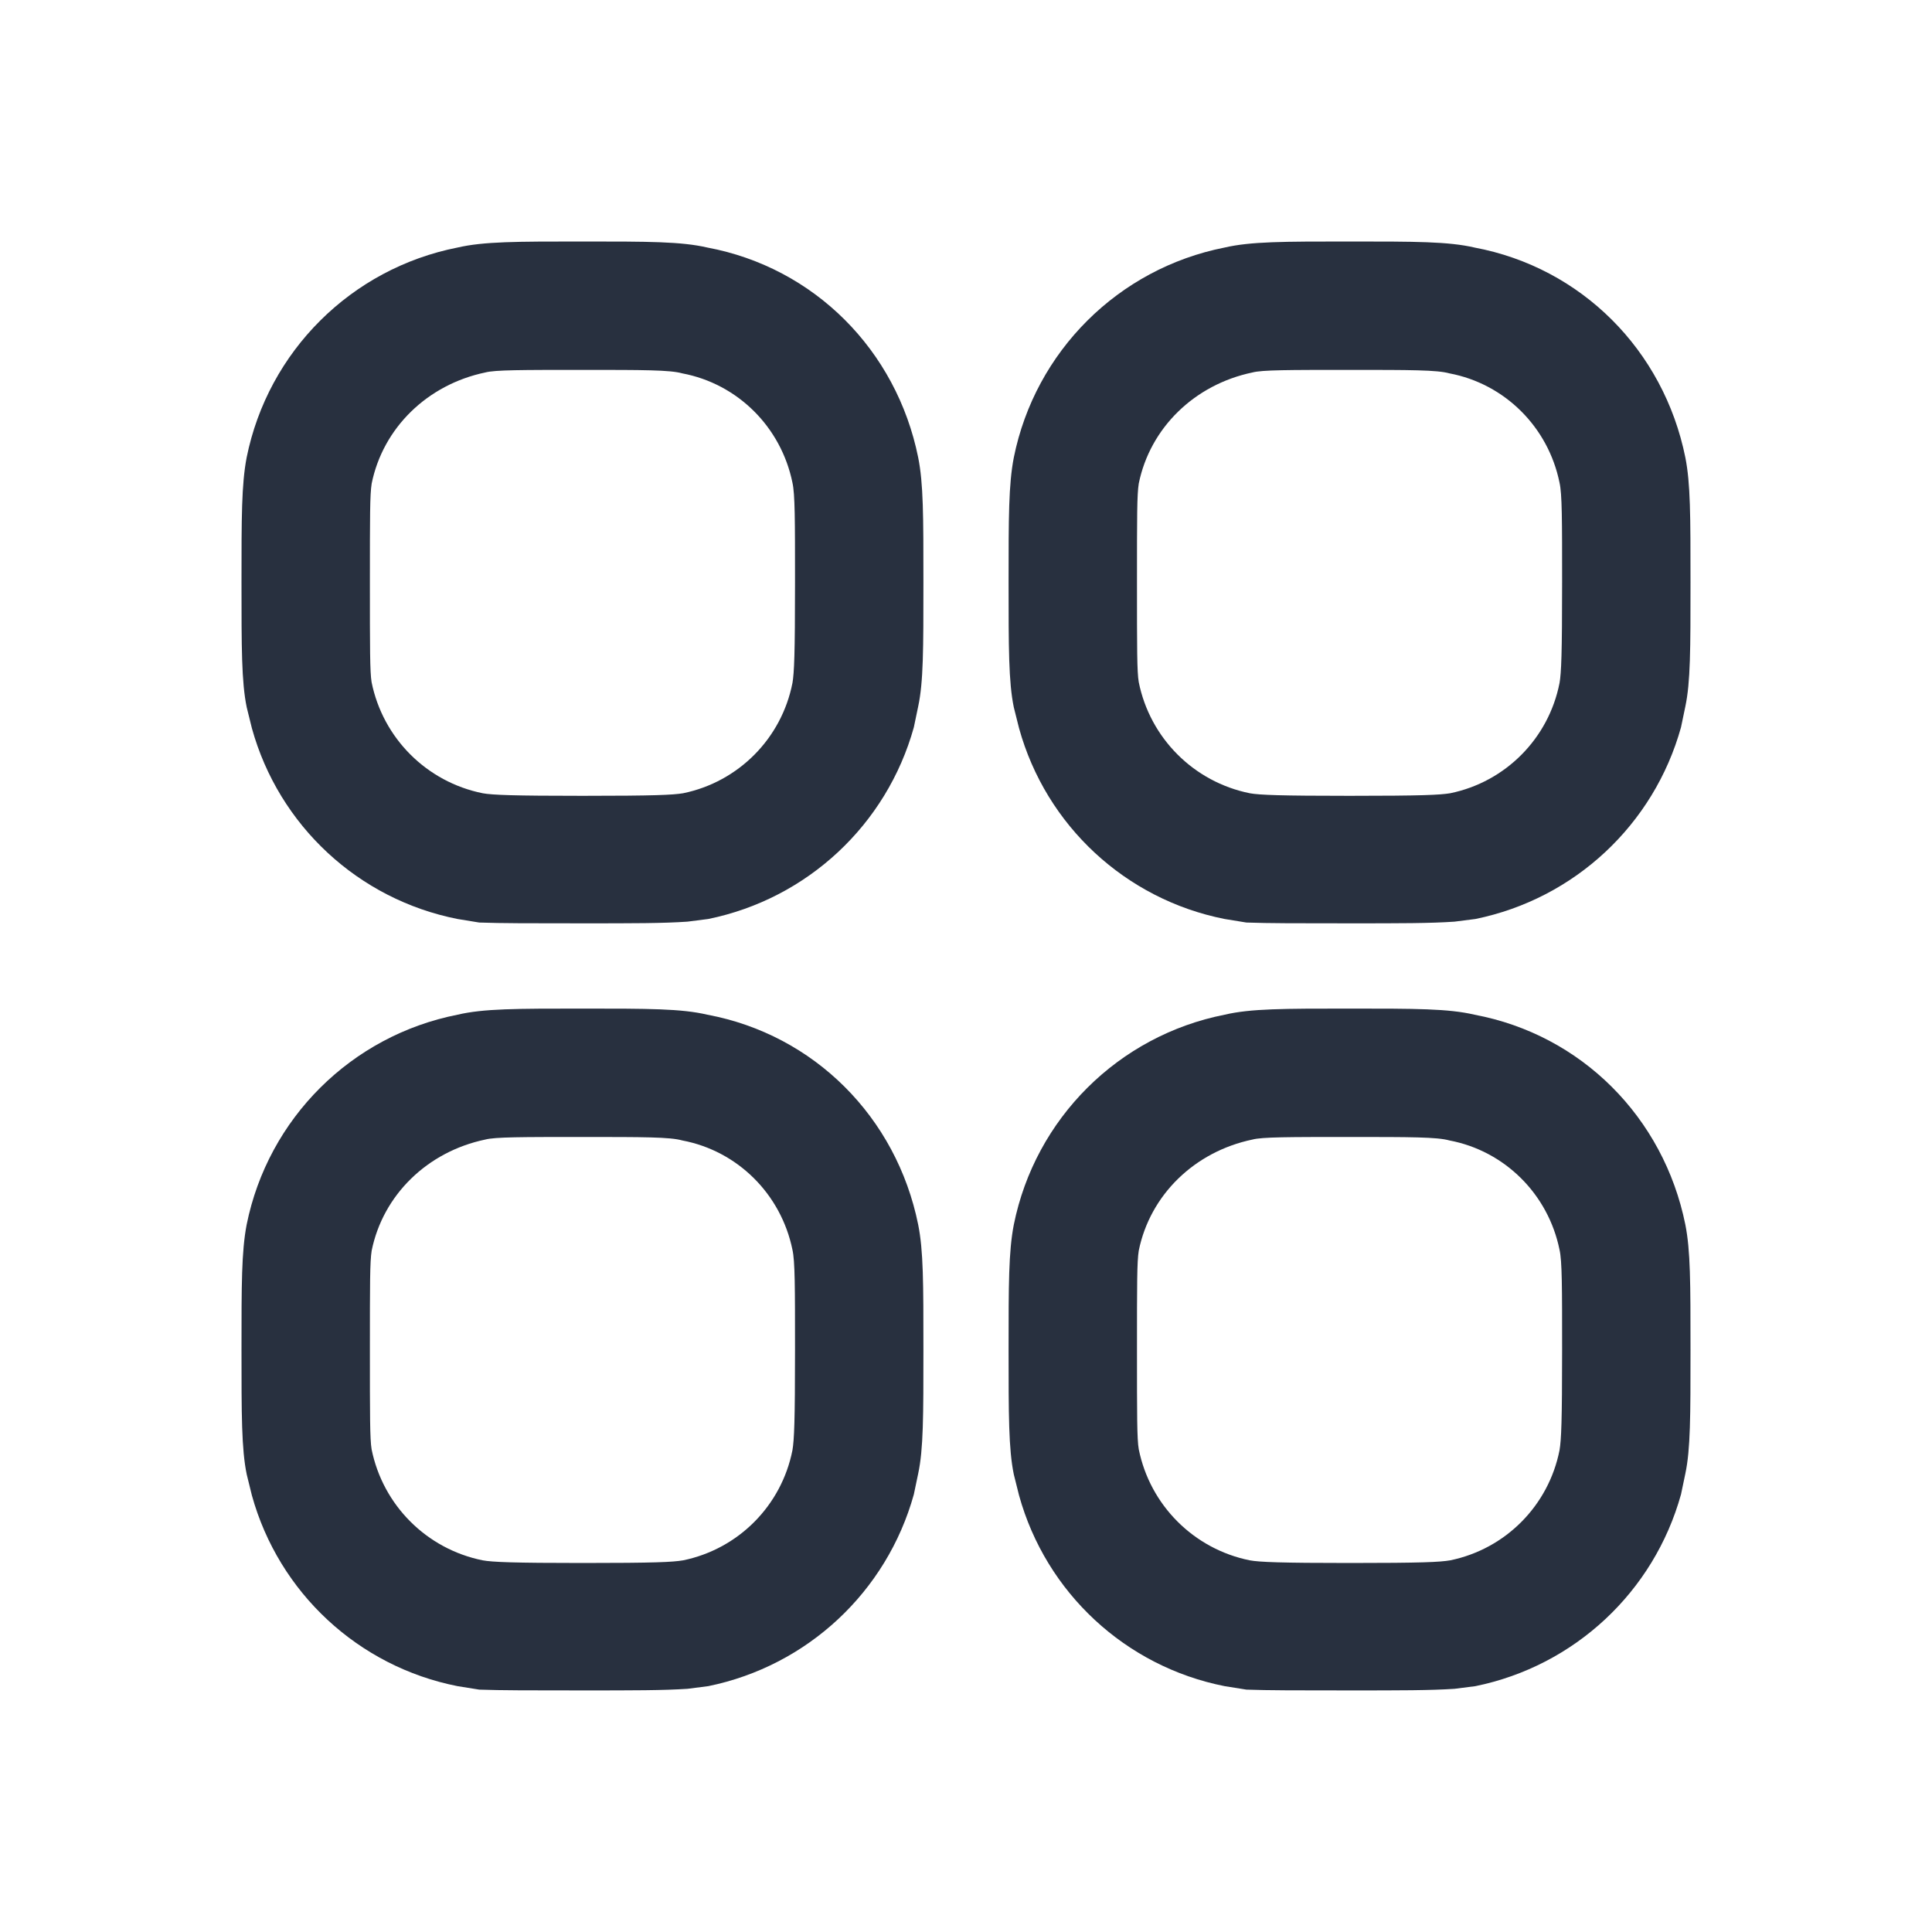
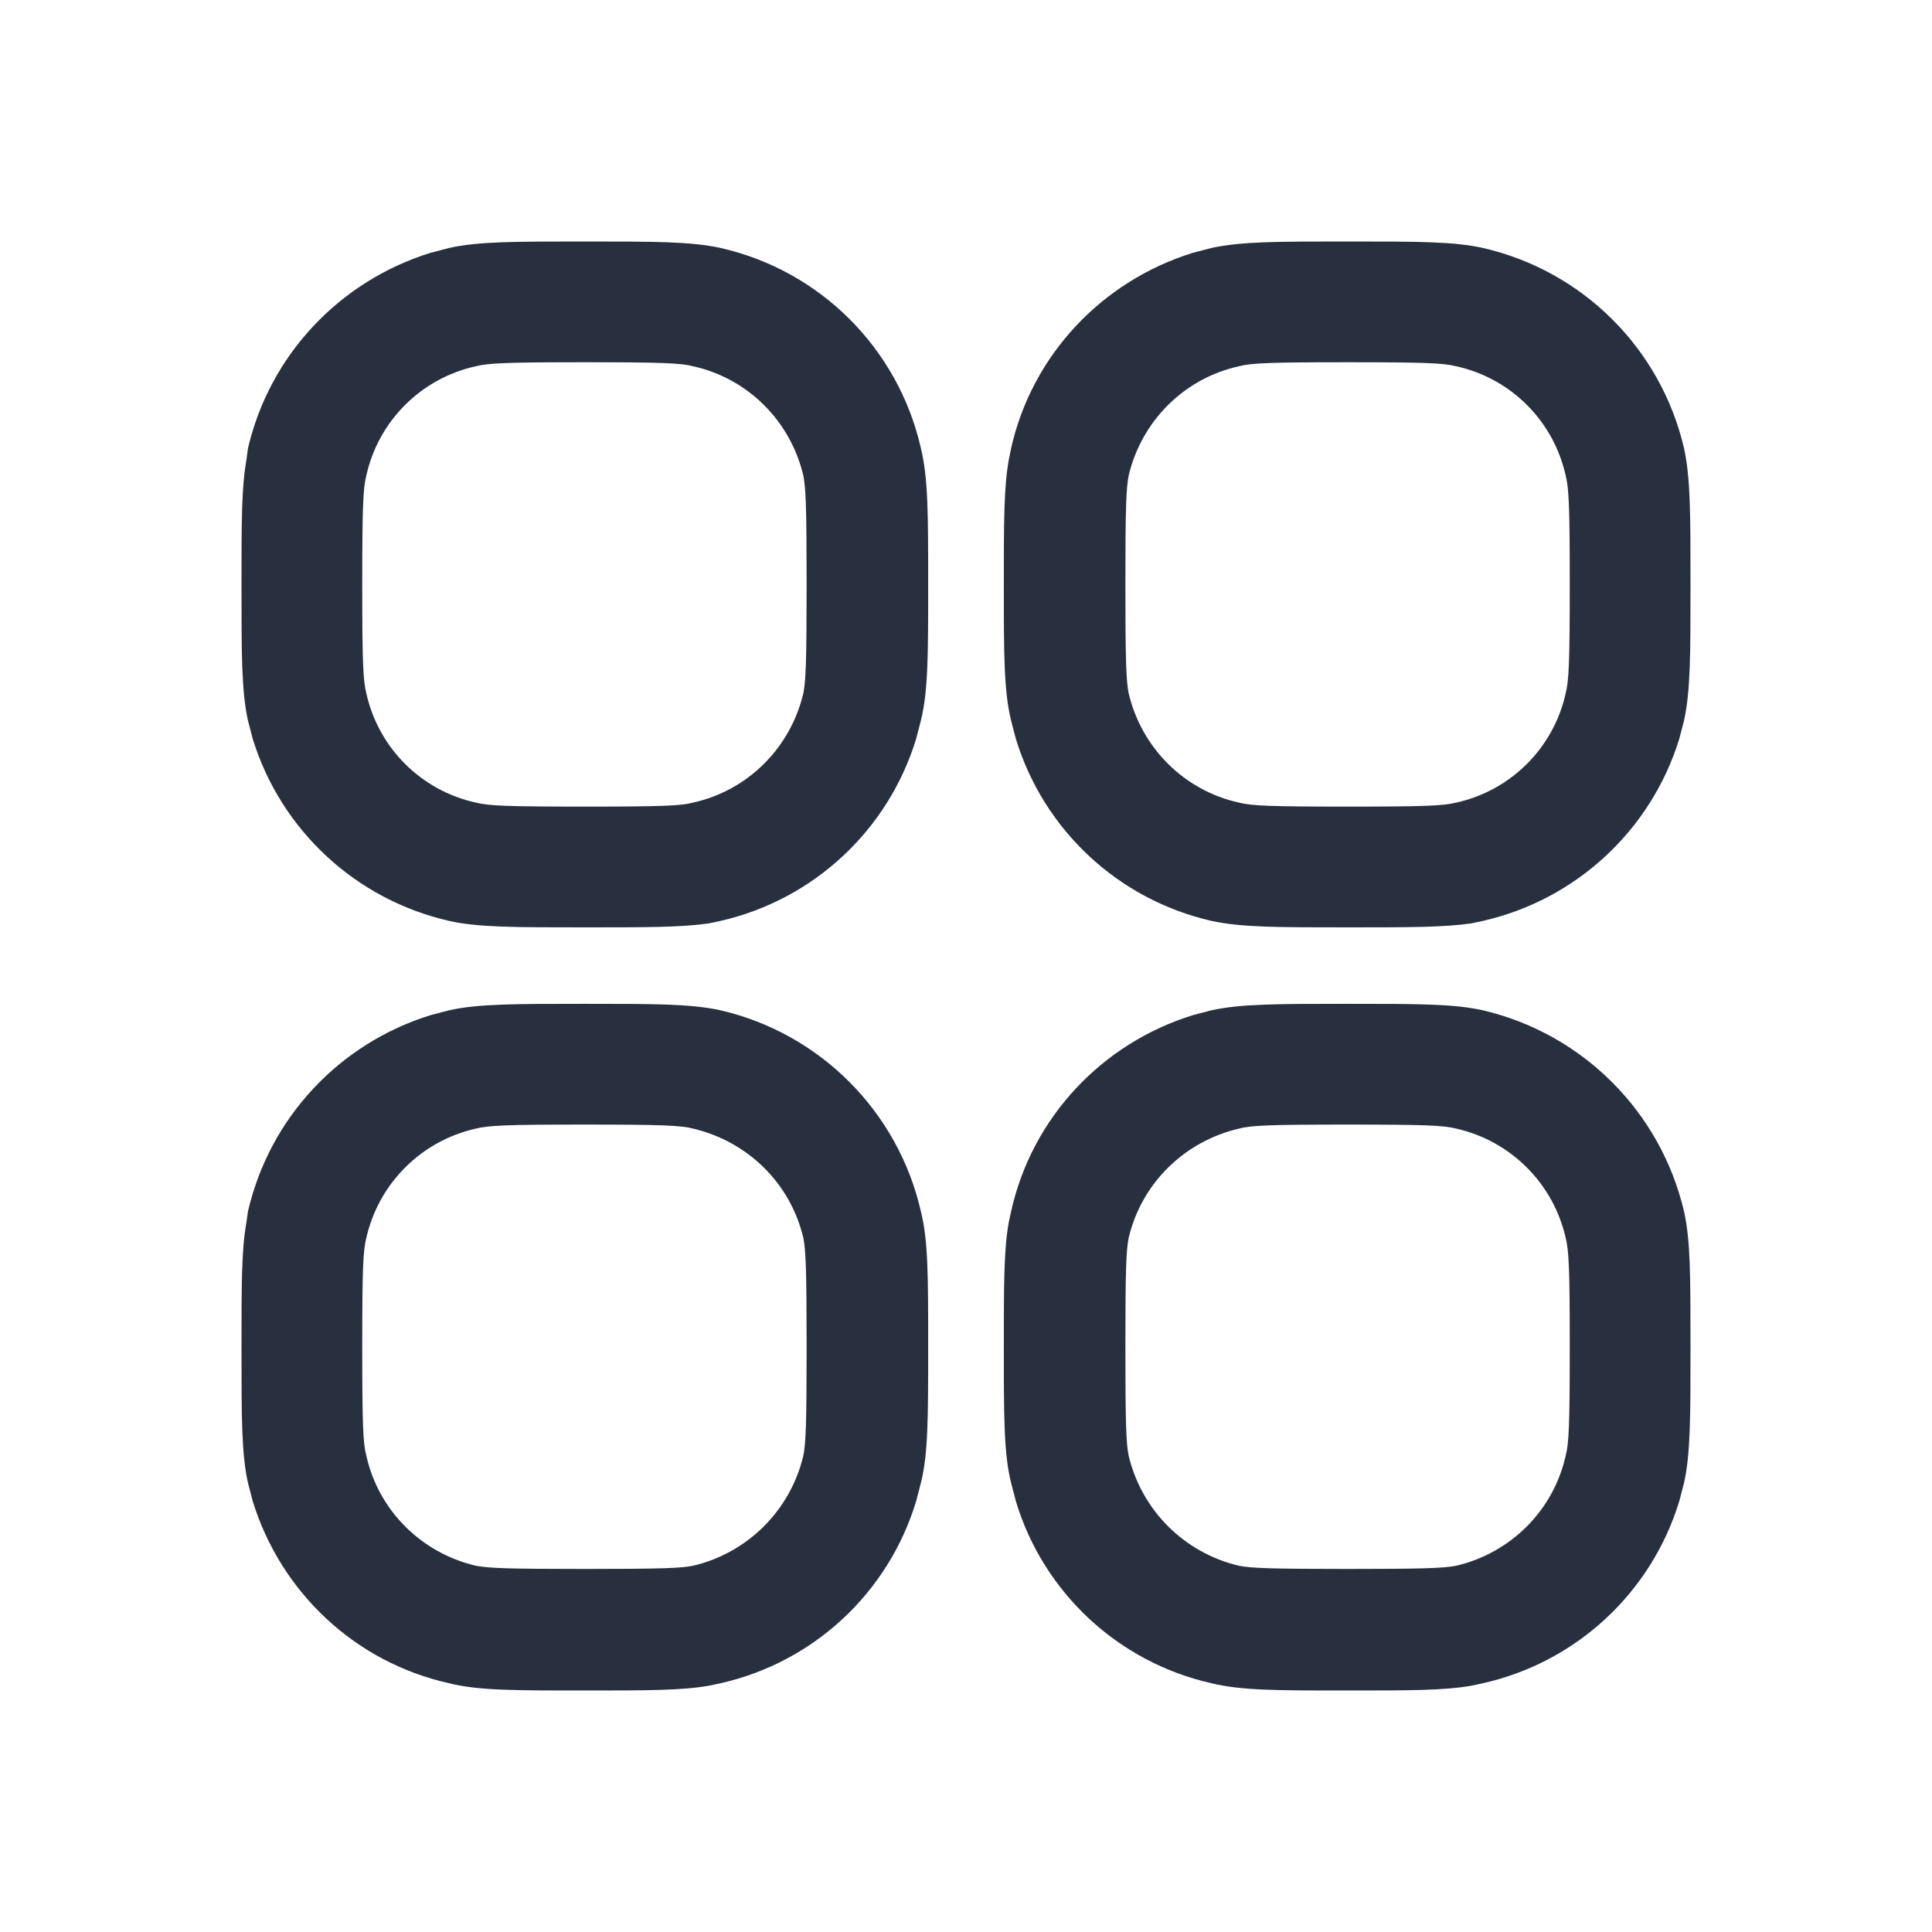
<svg xmlns="http://www.w3.org/2000/svg" width="24" height="24" fill="none">
-   <g fill="#28303F">
-     <path d="M8.787 3.075C8.464 3 8.055 3 7.235 3c-.819 0-1.228 0-1.551.075a3.329 3.329 0 0 0-2.62 2.608C3 6.017 3 6.427 3 7.235s0 1.24.065 1.552l.064.259a3.317 3.317 0 0 0 2.555 2.37l.269.044c.27.01.647.01 1.282.01.636 0 1.003 0 1.305-.021l.258-.033a3.345 3.345 0 0 0 2.554-2.381l.054-.259c.065-.302.065-.711.065-1.54 0-.83 0-1.23-.065-1.553-.27-1.336-1.293-2.36-2.619-2.608Zm1.057 5.41a1.74 1.74 0 0 1-1.358 1.369c-.13.021-.345.032-1.25.032-.852 0-1.121-.01-1.24-.032a1.763 1.763 0 0 1-1.38-1.38c-.021-.129-.021-.409-.021-1.239 0-.83 0-1.088.022-1.228.14-.69.69-1.229 1.411-1.38.119-.032.453-.032 1.207-.032.755 0 1.089 0 1.24.043.69.13 1.228.668 1.369 1.358.032.14.032.463.032 1.24 0 .894-.01 1.12-.032 1.25ZM8.787 12.605c-.323-.076-.732-.076-1.552-.076-.819 0-1.228 0-1.551.076a3.329 3.329 0 0 0-2.62 2.608C3 15.547 3 15.956 3 16.765c0 .808 0 1.239.065 1.551l.064.26a3.317 3.317 0 0 0 2.555 2.37l.269.043c.27.01.647.01 1.282.01.636 0 1.003 0 1.305-.02l.258-.033a3.345 3.345 0 0 0 2.554-2.382l.054-.258c.065-.302.065-.712.065-1.541 0-.83 0-1.229-.065-1.552-.27-1.336-1.293-2.36-2.619-2.608Zm1.057 5.41a1.74 1.74 0 0 1-1.358 1.368c-.13.022-.345.033-1.25.033-.852 0-1.121-.011-1.24-.033a1.763 1.763 0 0 1-1.38-1.38c-.021-.128-.021-.409-.021-1.238 0-.83 0-1.089.022-1.229.14-.69.69-1.229 1.411-1.38.119-.032.453-.032 1.207-.032.755 0 1.089 0 1.24.043.69.13 1.228.669 1.369 1.358.032.14.032.464.032 1.24 0 .894-.01 1.12-.032 1.25ZM18.317 3.075C17.994 3 17.584 3 16.765 3c-.82 0-1.229 0-1.552.075a3.328 3.328 0 0 0-2.619 2.608c-.065.334-.065.744-.065 1.552s0 1.24.065 1.552l.065.259a3.317 3.317 0 0 0 2.554 2.37l.27.044c.269.01.646.01 1.282.01s1.002 0 1.304-.021l.259-.033a3.345 3.345 0 0 0 2.554-2.381l.054-.259C21 8.474 21 8.065 21 7.236c0-.83 0-1.23-.064-1.553-.27-1.336-1.294-2.36-2.62-2.608Zm1.056 5.41a1.74 1.74 0 0 1-1.358 1.369c-.13.021-.345.032-1.25.032-.851 0-1.121-.01-1.24-.032a1.763 1.763 0 0 1-1.379-1.38c-.022-.129-.022-.409-.022-1.239 0-.83 0-1.088.022-1.228.14-.69.69-1.229 1.412-1.38.118-.032.453-.032 1.207-.032s1.088 0 1.24.043c.689.13 1.228.668 1.368 1.358.032.14.032.463.032 1.24 0 .894-.01 1.12-.032 1.25ZM18.317 12.605c-.323-.076-.733-.076-1.552-.076-.82 0-1.229 0-1.552.076a3.329 3.329 0 0 0-2.619 2.608c-.065.334-.065.743-.065 1.552 0 .808 0 1.239.065 1.551l.065.26a3.317 3.317 0 0 0 2.554 2.37l.27.043c.269.01.646.01 1.282.01s1.002 0 1.304-.02l.259-.033a3.345 3.345 0 0 0 2.554-2.382l.054-.258c.064-.302.064-.712.064-1.541 0-.83 0-1.229-.064-1.552-.27-1.336-1.294-2.36-2.62-2.608Zm1.056 5.41a1.74 1.74 0 0 1-1.358 1.368c-.13.022-.345.033-1.25.033-.851 0-1.121-.011-1.24-.033a1.763 1.763 0 0 1-1.379-1.38c-.022-.128-.022-.409-.022-1.238 0-.83 0-1.089.022-1.229.14-.69.69-1.229 1.412-1.38.118-.032.453-.032 1.207-.032s1.088 0 1.24.043c.689.13 1.228.669 1.368 1.358.032.14.032.464.032 1.24 0 .894-.01 1.12-.032 1.25Z" />
+   <g fill="#28303F" fill-rule="evenodd" clip-rule="evenodd">
+     <path d="M11.44 15.05a3.326 3.326 0 0 0-2.49-2.5c-.37-.08-.81-.08-1.69-.08-.88 0-1.32 0-1.68.08l-.23.06c-1.13.35-2 1.27-2.27 2.44l-.02.14c-.06.34-.06.77-.06 1.54 0 .88 0 1.33.08 1.69l.06.23c.35 1.13 1.27 2 2.44 2.26.36.09.8.09 1.68.09.77 0 1.21 0 1.55-.06l.14-.03a3.295 3.295 0 0 0 2.43-2.26l.06-.23c.09-.36.09-.81.09-1.69 0-.88 0-1.32-.09-1.68Zm-1.46 3.03a1.84 1.84 0 0 1-1.37 1.37c-.15.03-.38.04-1.35.04-.97 0-1.19-.01-1.35-.04-.68-.16-1.21-.69-1.36-1.37-.04-.15-.05-.38-.05-1.35 0-.97.01-1.19.05-1.35a1.8 1.8 0 0 1 1.36-1.36c.16-.04.39-.05 1.35-.05.96 0 1.2.01 1.35.05.68.16 1.21.68 1.37 1.36.03.16.04.39.04 1.35 0 .96-.01 1.2-.04 1.35ZM20.92 15.05a3.353 3.353 0 0 0-2.5-2.5c-.36-.08-.8-.08-1.68-.08-.88 0-1.32 0-1.69.08l-.23.06c-1.13.35-2 1.27-2.26 2.44l-.03.14c-.06.34-.06.77-.06 1.54 0 .88 0 1.33.09 1.69l.06.23c.34 1.13 1.27 2 2.43 2.26.37.09.81.09 1.69.09.77 0 1.2 0 1.54-.06l.14-.03a3.308 3.308 0 0 0 2.44-2.26l.06-.23c.08-.36.08-.81.08-1.69 0-.88 0-1.32-.08-1.68Zm-1.47 3.03c-.15.68-.68 1.21-1.36 1.37-.16.03-.39.04-1.35.04-.96 0-1.2-.01-1.35-.04a1.84 1.84 0 0 1-1.37-1.37c-.03-.15-.04-.38-.04-1.35 0-.97.01-1.19.04-1.35.16-.68.69-1.2 1.37-1.36.15-.04.38-.05 1.35-.05.97 0 1.19.01 1.35.05a1.8 1.8 0 0 1 1.36 1.36c.04.16.05.39.05 1.35 0 .96-.01 1.2-.05 1.35ZM11.44 5.57a3.3 3.3 0 0 0-2.49-2.49C8.58 3 8.14 3 7.26 3c-.88 0-1.32 0-1.68.08l-.23.06c-1.13.35-2 1.27-2.27 2.43l-.02.15C3 6.06 3 6.49 3 7.26c0 .88 0 1.32.08 1.69l.06.23a3.326 3.326 0 0 0 2.44 2.26c.36.08.8.08 1.68.08.77 0 1.21 0 1.55-.05l.14-.03a3.312 3.312 0 0 0 2.43-2.26l.06-.23c.09-.37.09-.81.09-1.69 0-.88 0-1.32-.09-1.69ZM9.98 8.61c-.16.68-.69 1.21-1.37 1.36-.15.04-.38.05-1.35.05-.97 0-1.19-.01-1.35-.05-.68-.15-1.21-.68-1.36-1.36-.04-.16-.05-.39-.05-1.35 0-.96.01-1.19.05-1.35.15-.68.68-1.21 1.36-1.36.16-.04.39-.05 1.35-.05.96 0 1.2.01 1.35.05.68.15 1.21.68 1.37 1.36.03.16.04.39.04 1.35 0 .96-.01 1.19-.04 1.35ZM20.92 5.57a3.326 3.326 0 0 0-2.5-2.49C18.06 3 17.62 3 16.74 3c-.88 0-1.32 0-1.69.08l-.23.06c-1.13.35-2 1.27-2.26 2.43l-.03.15c-.06.34-.06.77-.06 1.54 0 .88 0 1.32.09 1.69l.06.23a3.312 3.312 0 0 0 2.43 2.26c.37.08.81.08 1.69.08.77 0 1.2 0 1.54-.05l.14-.03a3.326 3.326 0 0 0 2.44-2.26l.06-.23c.08-.37.08-.81.08-1.69 0-.88 0-1.32-.08-1.69Zm-1.47 3.04c-.15.68-.68 1.21-1.36 1.36-.16.04-.39.05-1.35.05-.96 0-1.2-.01-1.35-.05-.68-.15-1.21-.68-1.37-1.36-.03-.16-.04-.39-.04-1.35 0-.96.01-1.19.04-1.35.16-.68.69-1.21 1.37-1.36.15-.04.38-.05 1.35-.05.97 0 1.19.01 1.35.05.68.15 1.21.68 1.36 1.36.04.16.05.39.05 1.35 0 .96-.01 1.19-.05 1.35Z" />
  </g>
</svg>
